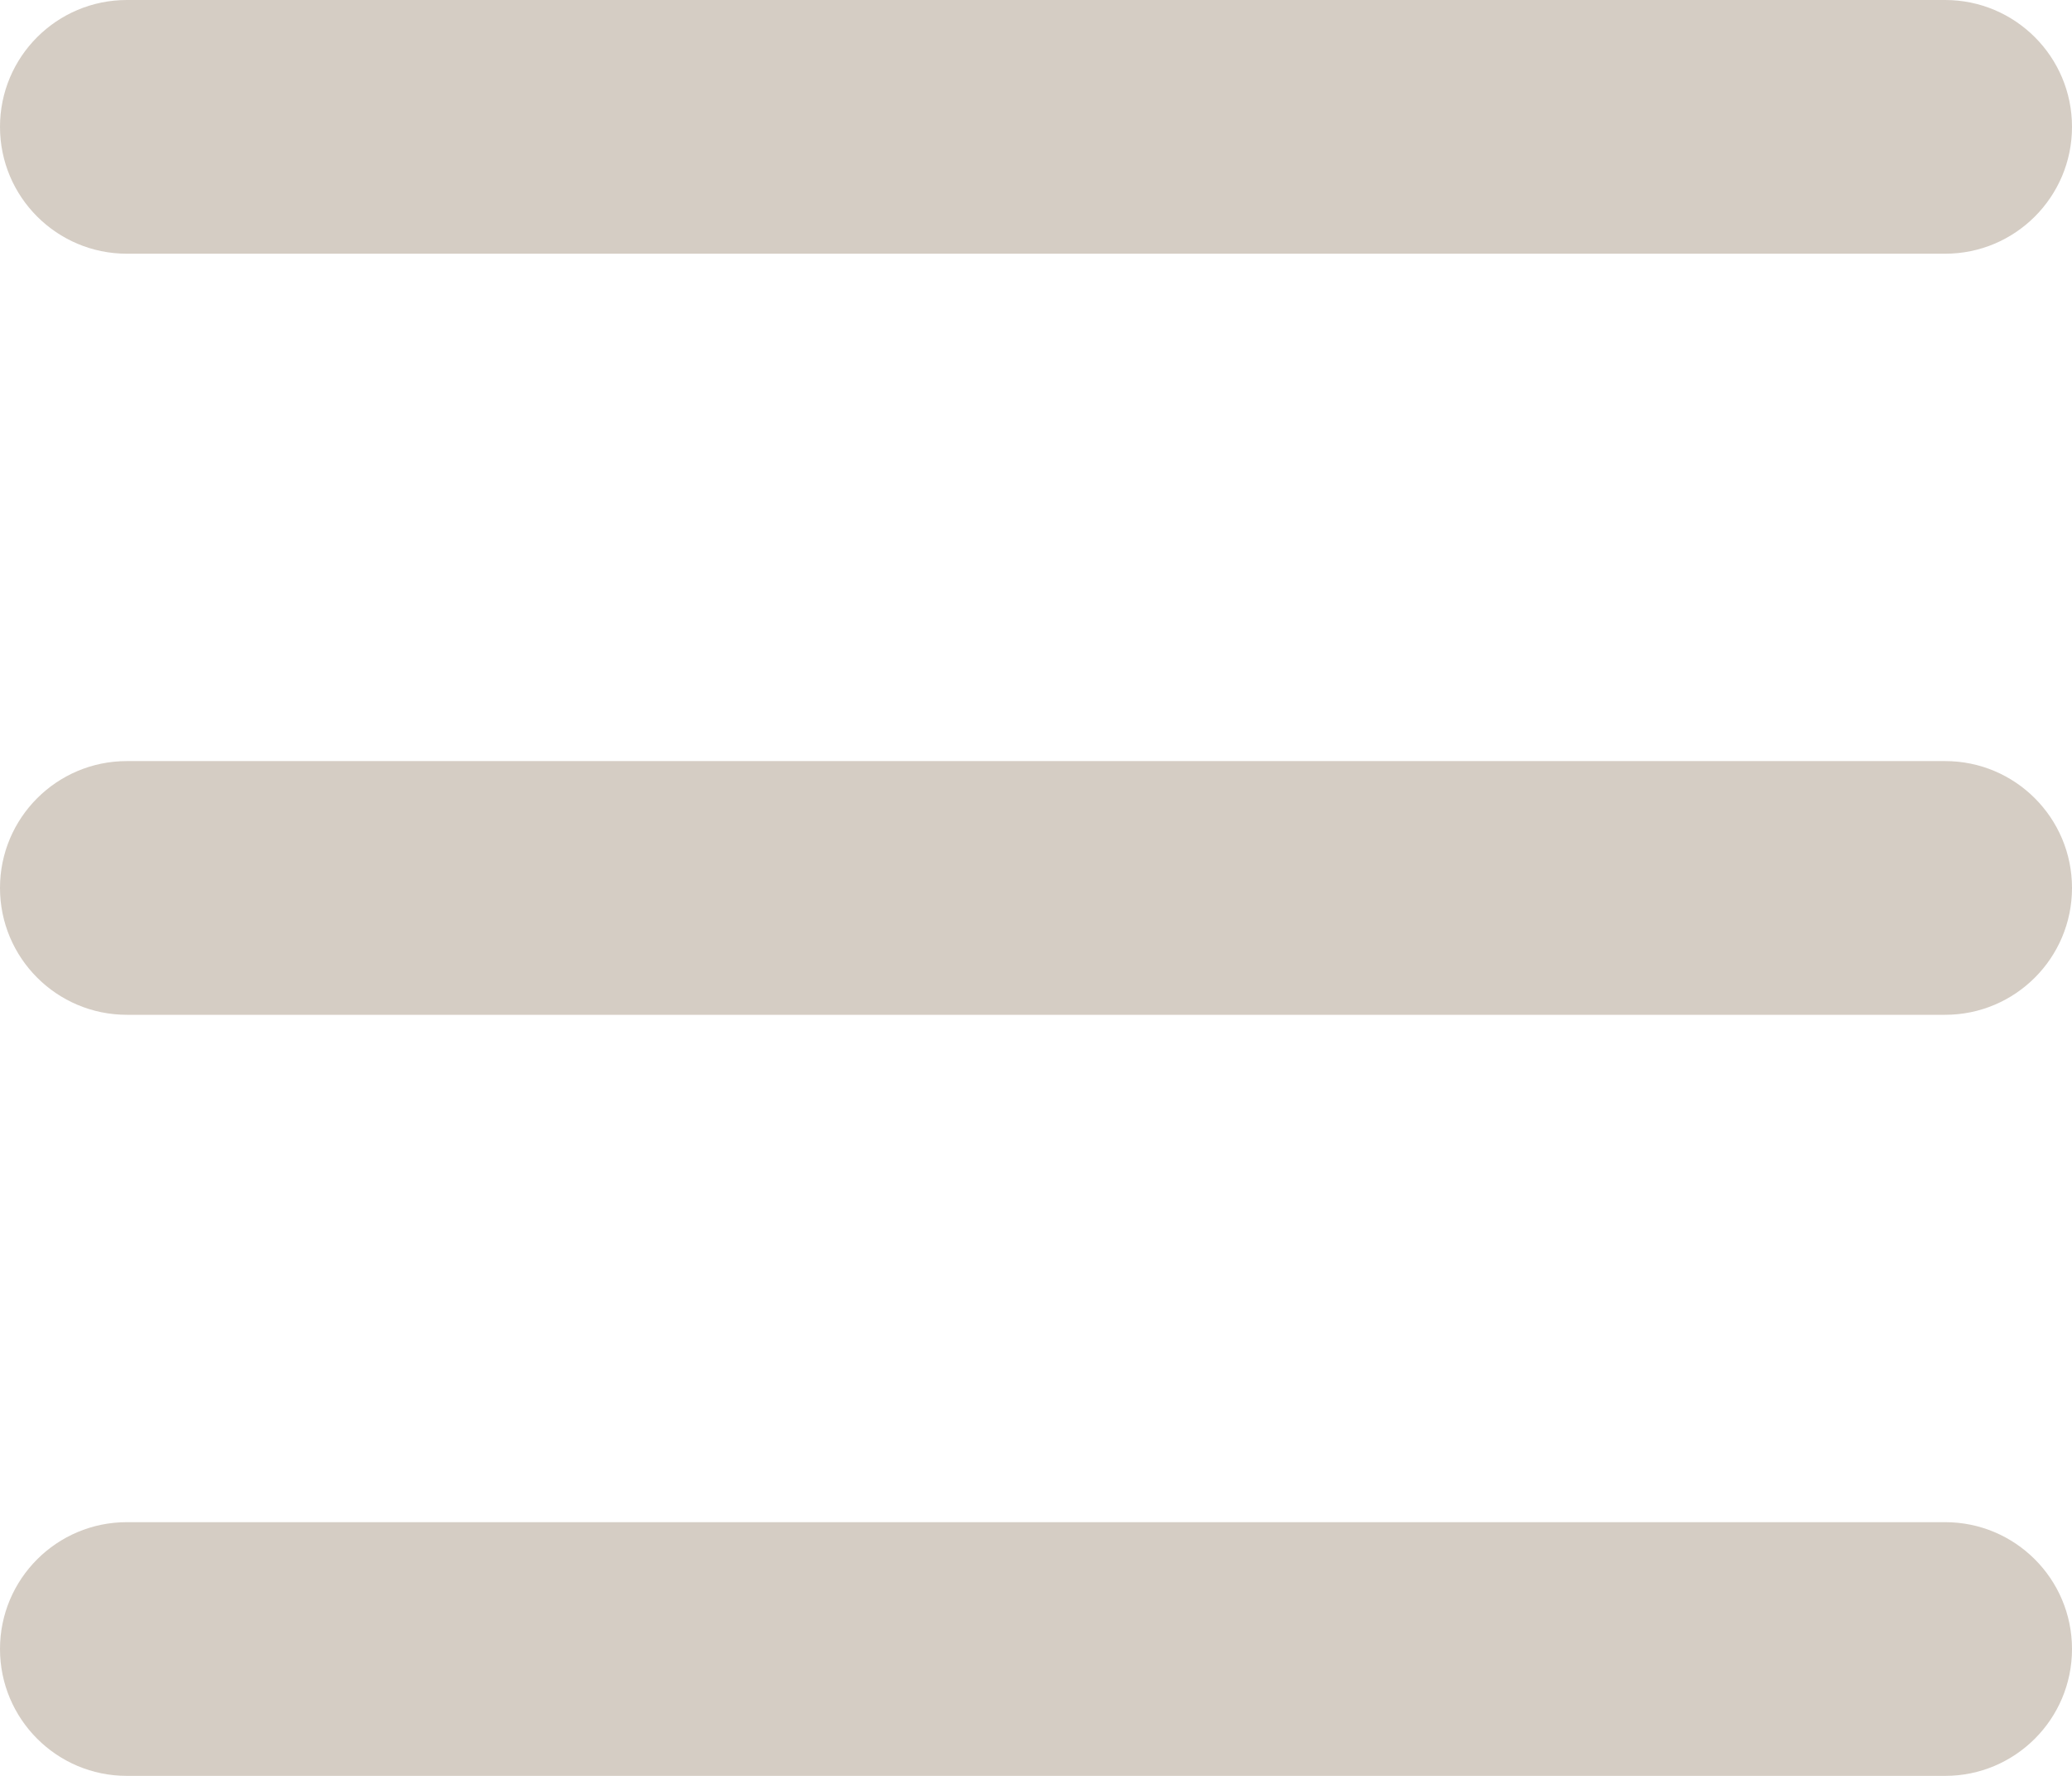
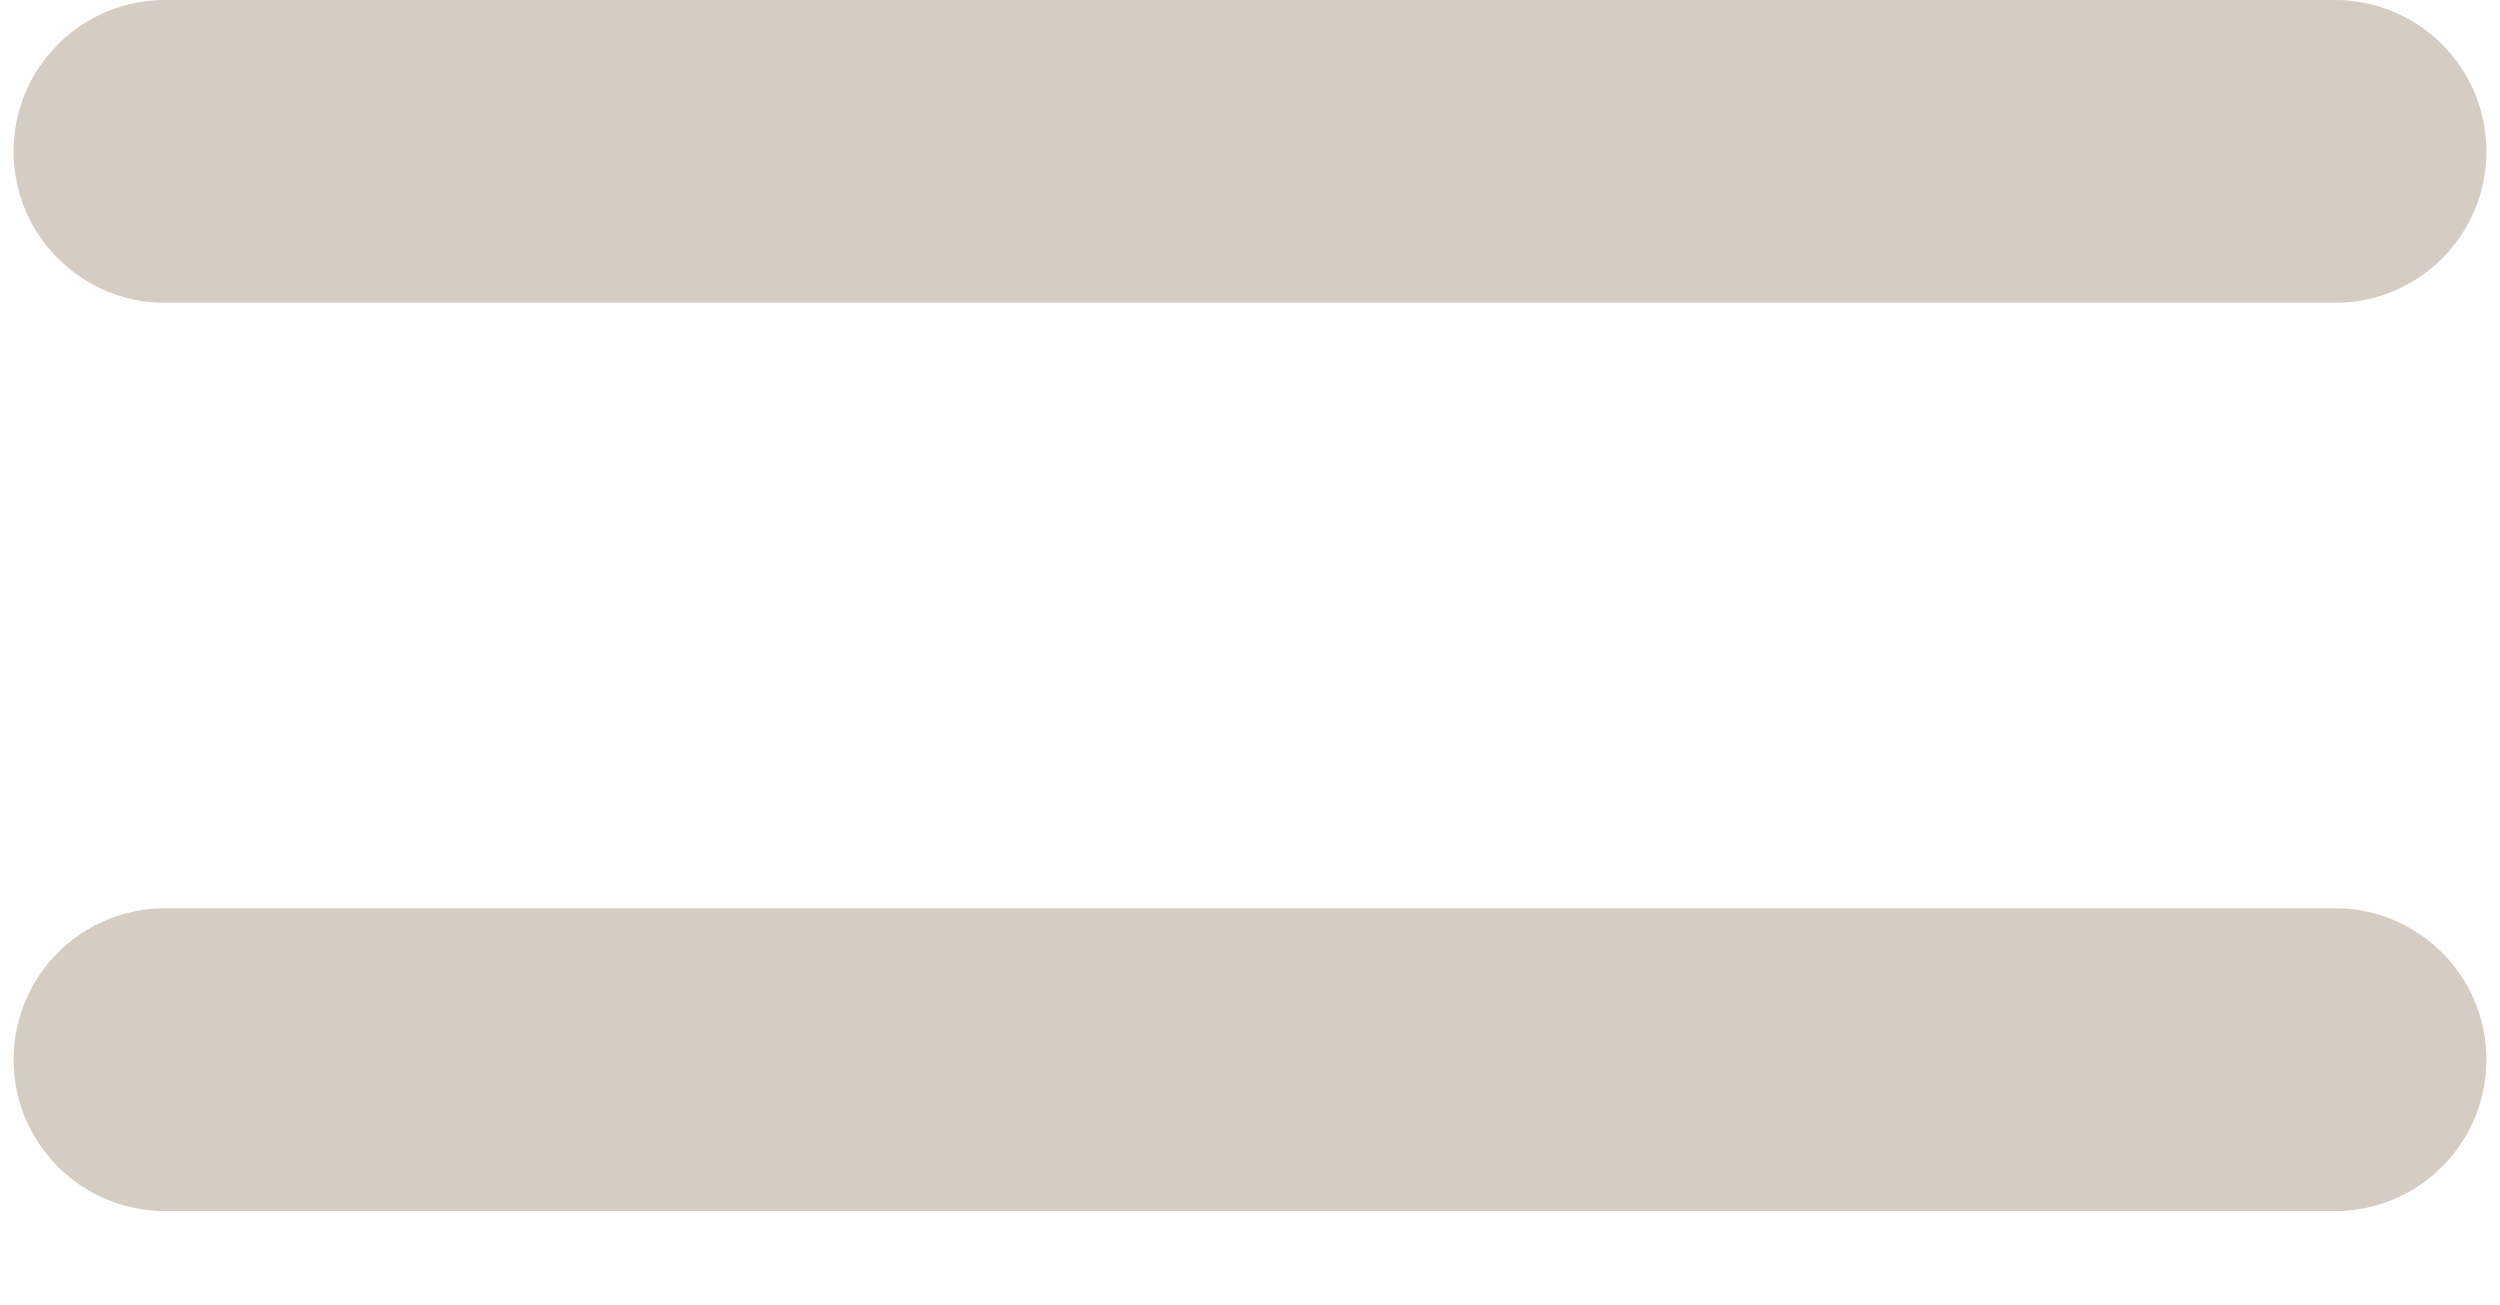
- <svg xmlns="http://www.w3.org/2000/svg" width="35" height="30" viewBox="0 0 35 30" fill="none">
-   <rect width="35" height="4.286" rx="2.143" fill="#D5CDC4" />
-   <rect y="12.857" width="35" height="4.286" rx="2.143" fill="#D5CDC4" />
-   <rect y="25.714" width="35" height="4.286" rx="2.143" fill="#D5CDC4" />
+ <svg xmlns="http://www.w3.org/2000/svg" width="23" height="12" viewBox="0 0 23 12" fill="none">
+   <rect x="0.125" width="22.75" height="2.786" rx="1.393" fill="#D5CDC4" />
+   <rect x="0.125" y="8.356" width="22.75" height="2.786" rx="1.393" fill="#D5CDC4" />
</svg>
